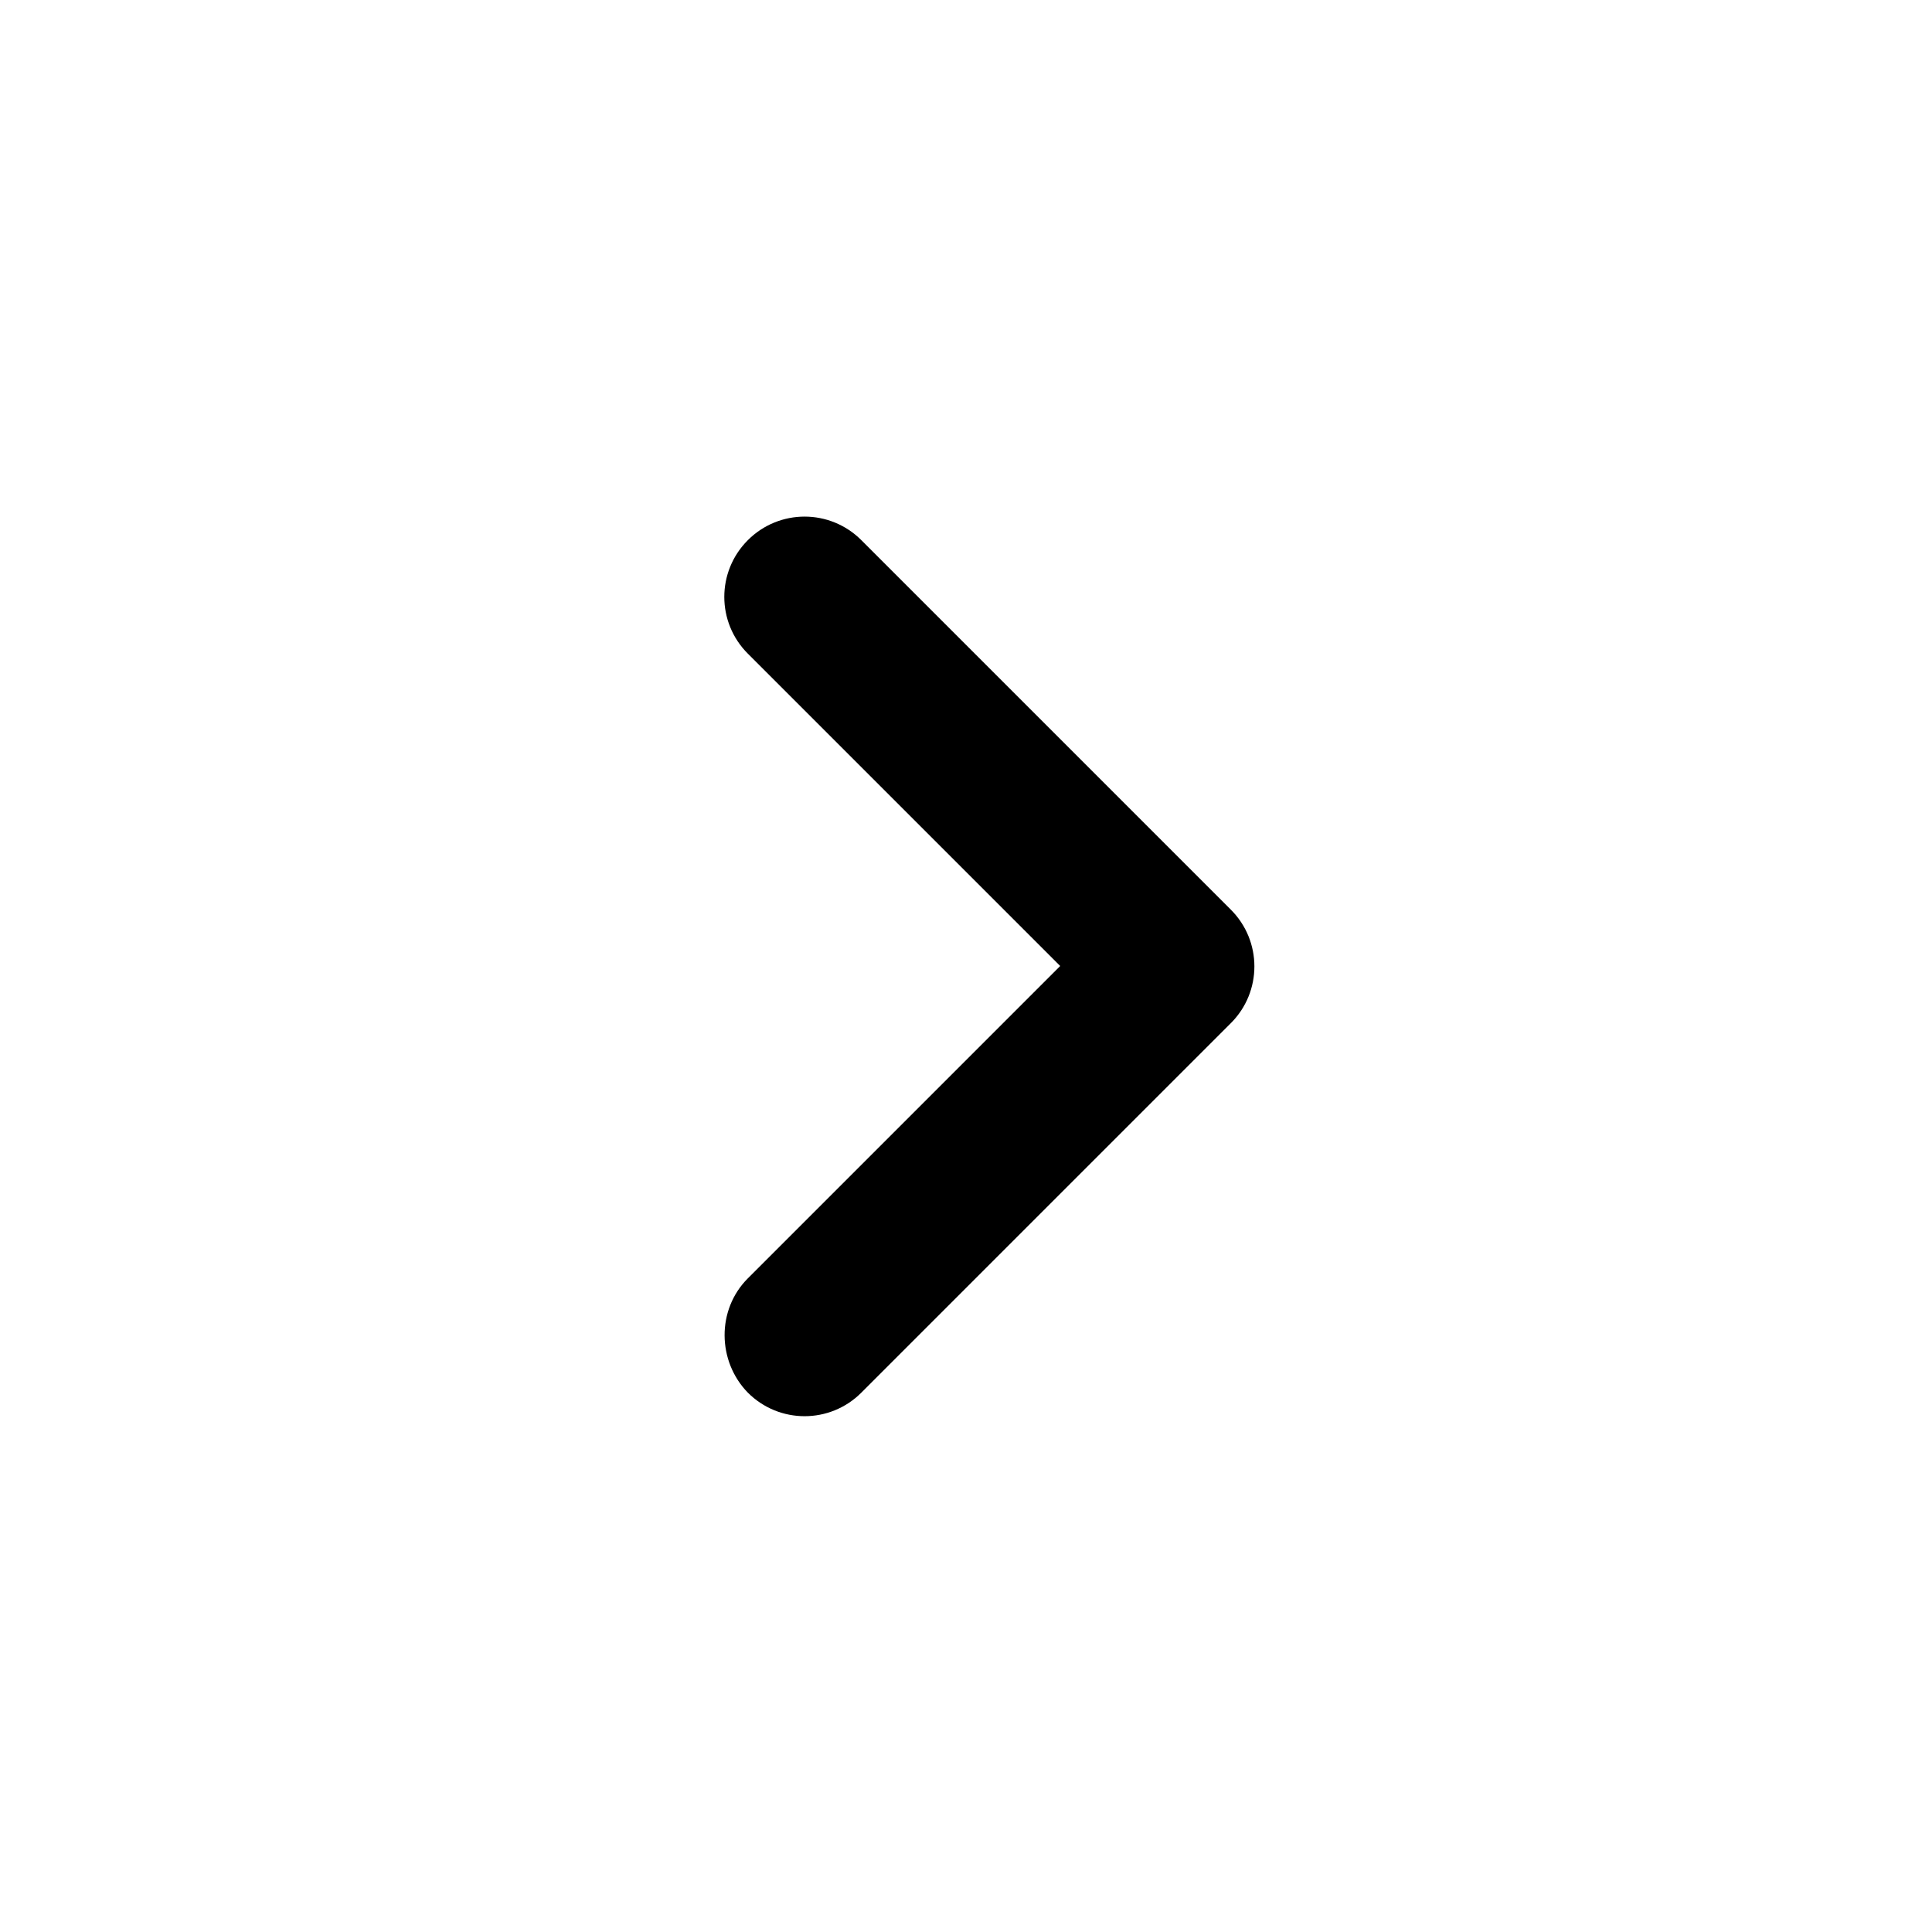
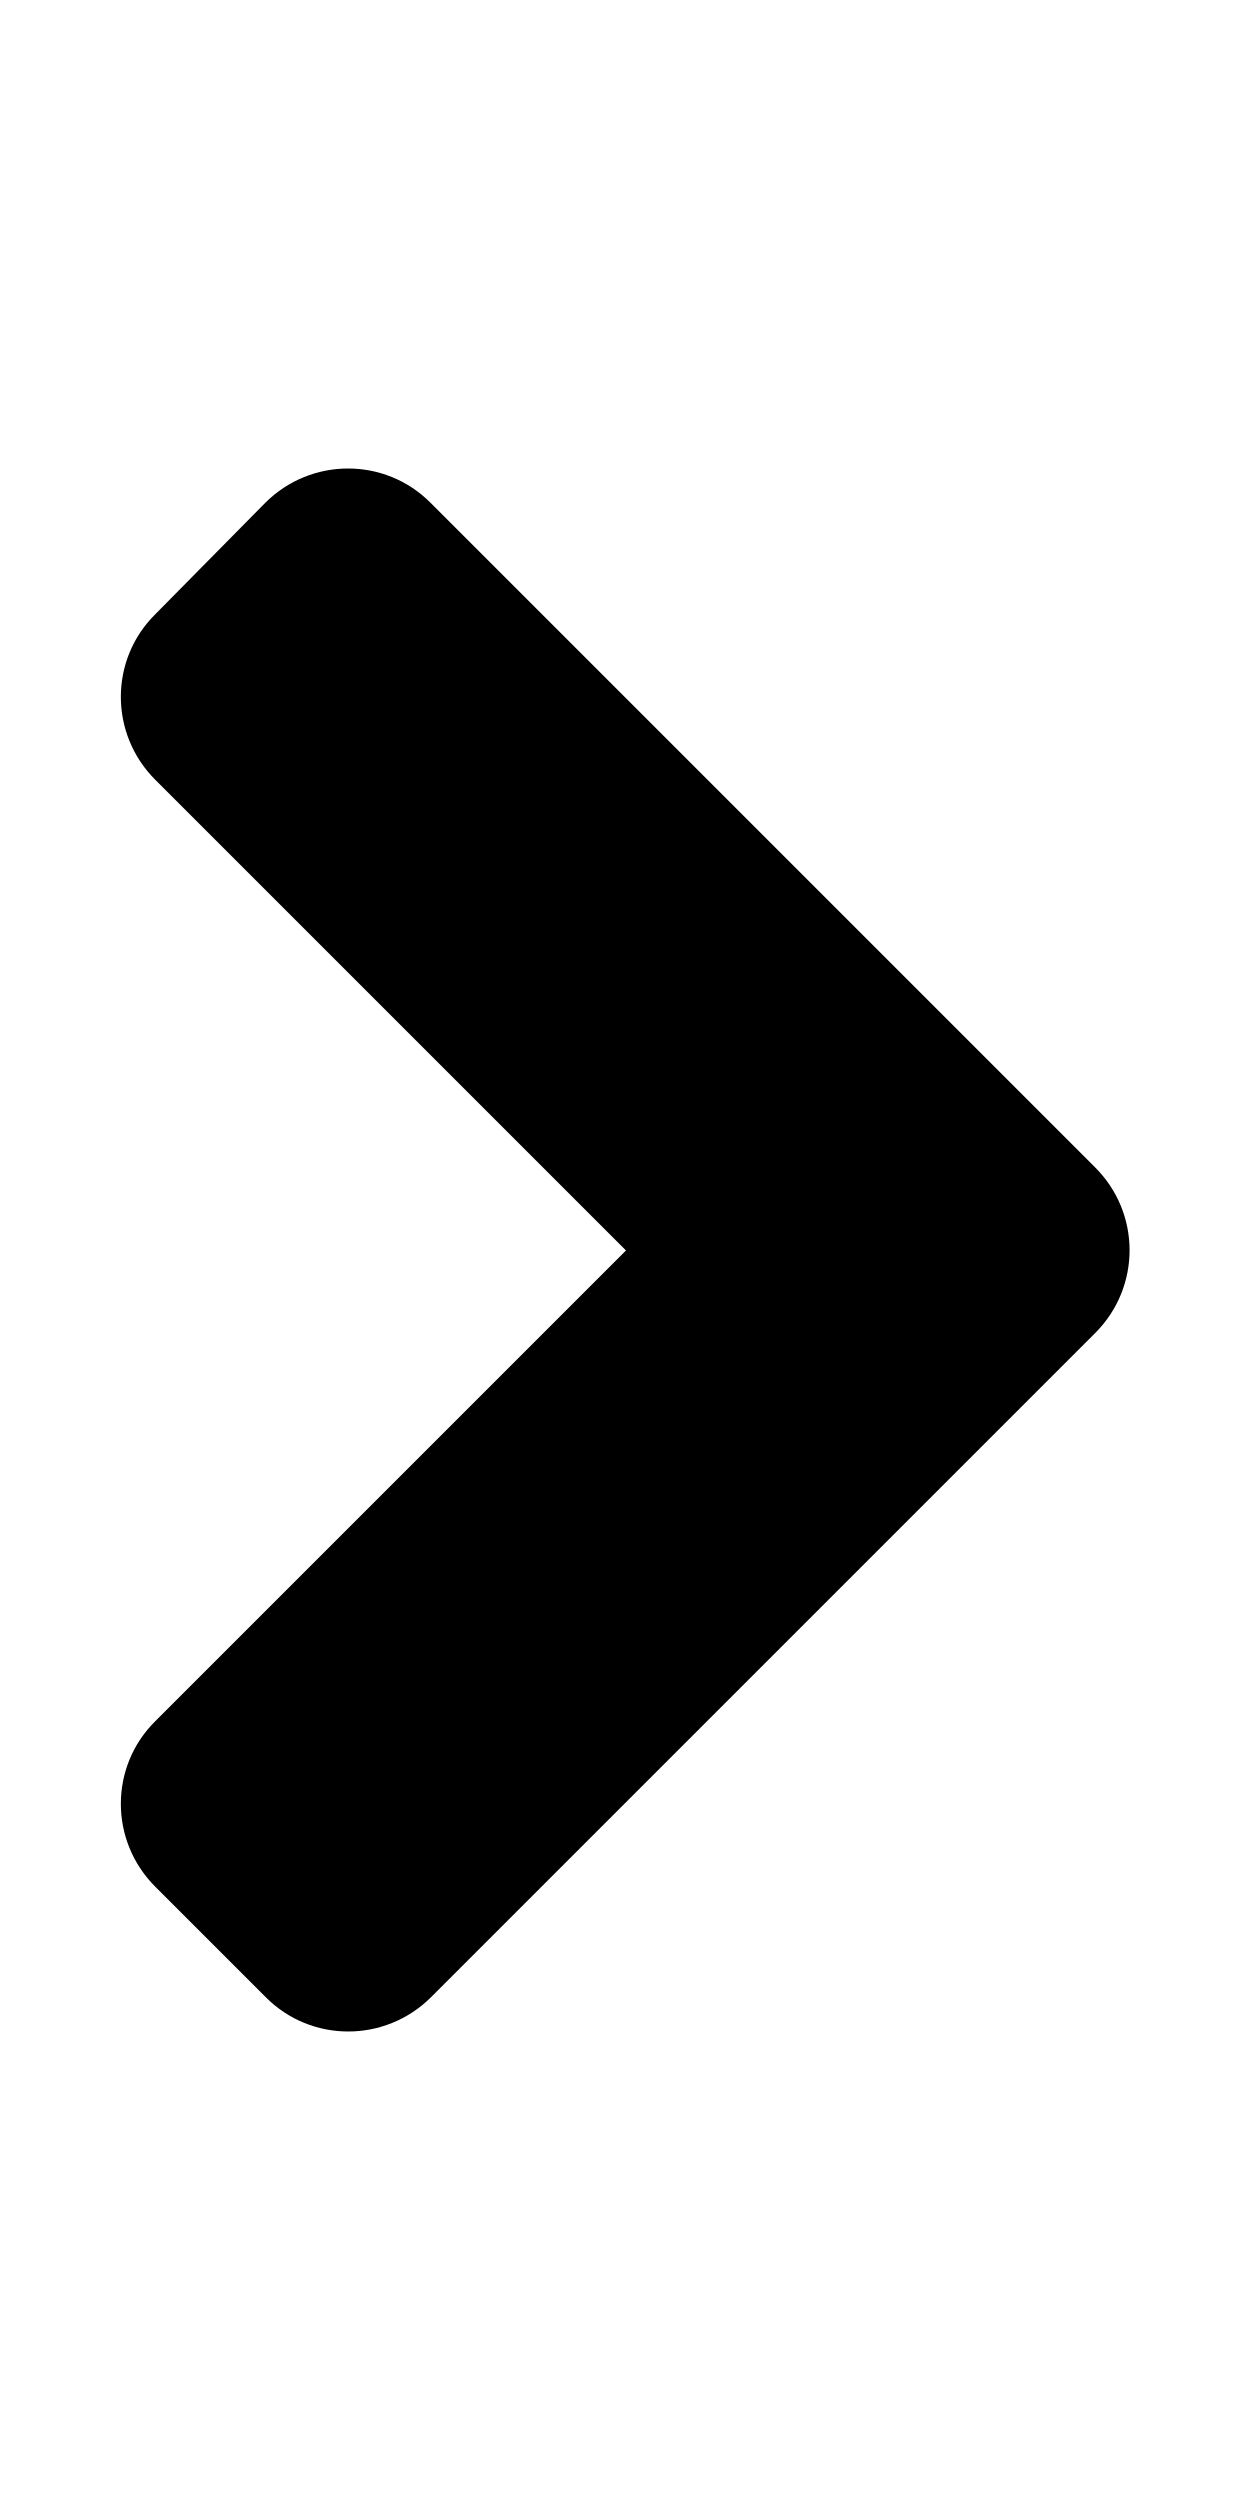
- <svg xmlns="http://www.w3.org/2000/svg" width="24" height="24" viewBox="0 0 24 24">
-   <path d="M9.29 15.88L13.17 12 9.29 8.12c-.39-.39-.39-1.02 0-1.41.39-.39 1.02-.39 1.41 0l4.59 4.59c.39.39.39 1.02 0 1.41L10.7 17.3c-.39.39-1.02.39-1.41 0-.38-.39-.39-1.03 0-1.42z" />
+ <svg xmlns="http://www.w3.org/2000/svg" aria-hidden="true" focusable="false" data-prefix="fas" data-icon="angle-right" class="svg-inline--fa fa-angle-right fa-w-8" role="img" viewBox="0 0 256 512">
+   <path fill="currentColor" d="M224.3 273l-136 136c-9.4 9.4-24.6 9.4-33.9 0l-22.6-22.6c-9.4-9.4-9.4-24.6 0-33.9l96.4-96.4-96.4-96.4c-9.4-9.4-9.4-24.6 0-33.9L54.3 103c9.4-9.4 24.6-9.4 33.9 0l136 136c9.5 9.4 9.5 24.6.1 34z" />
</svg>
